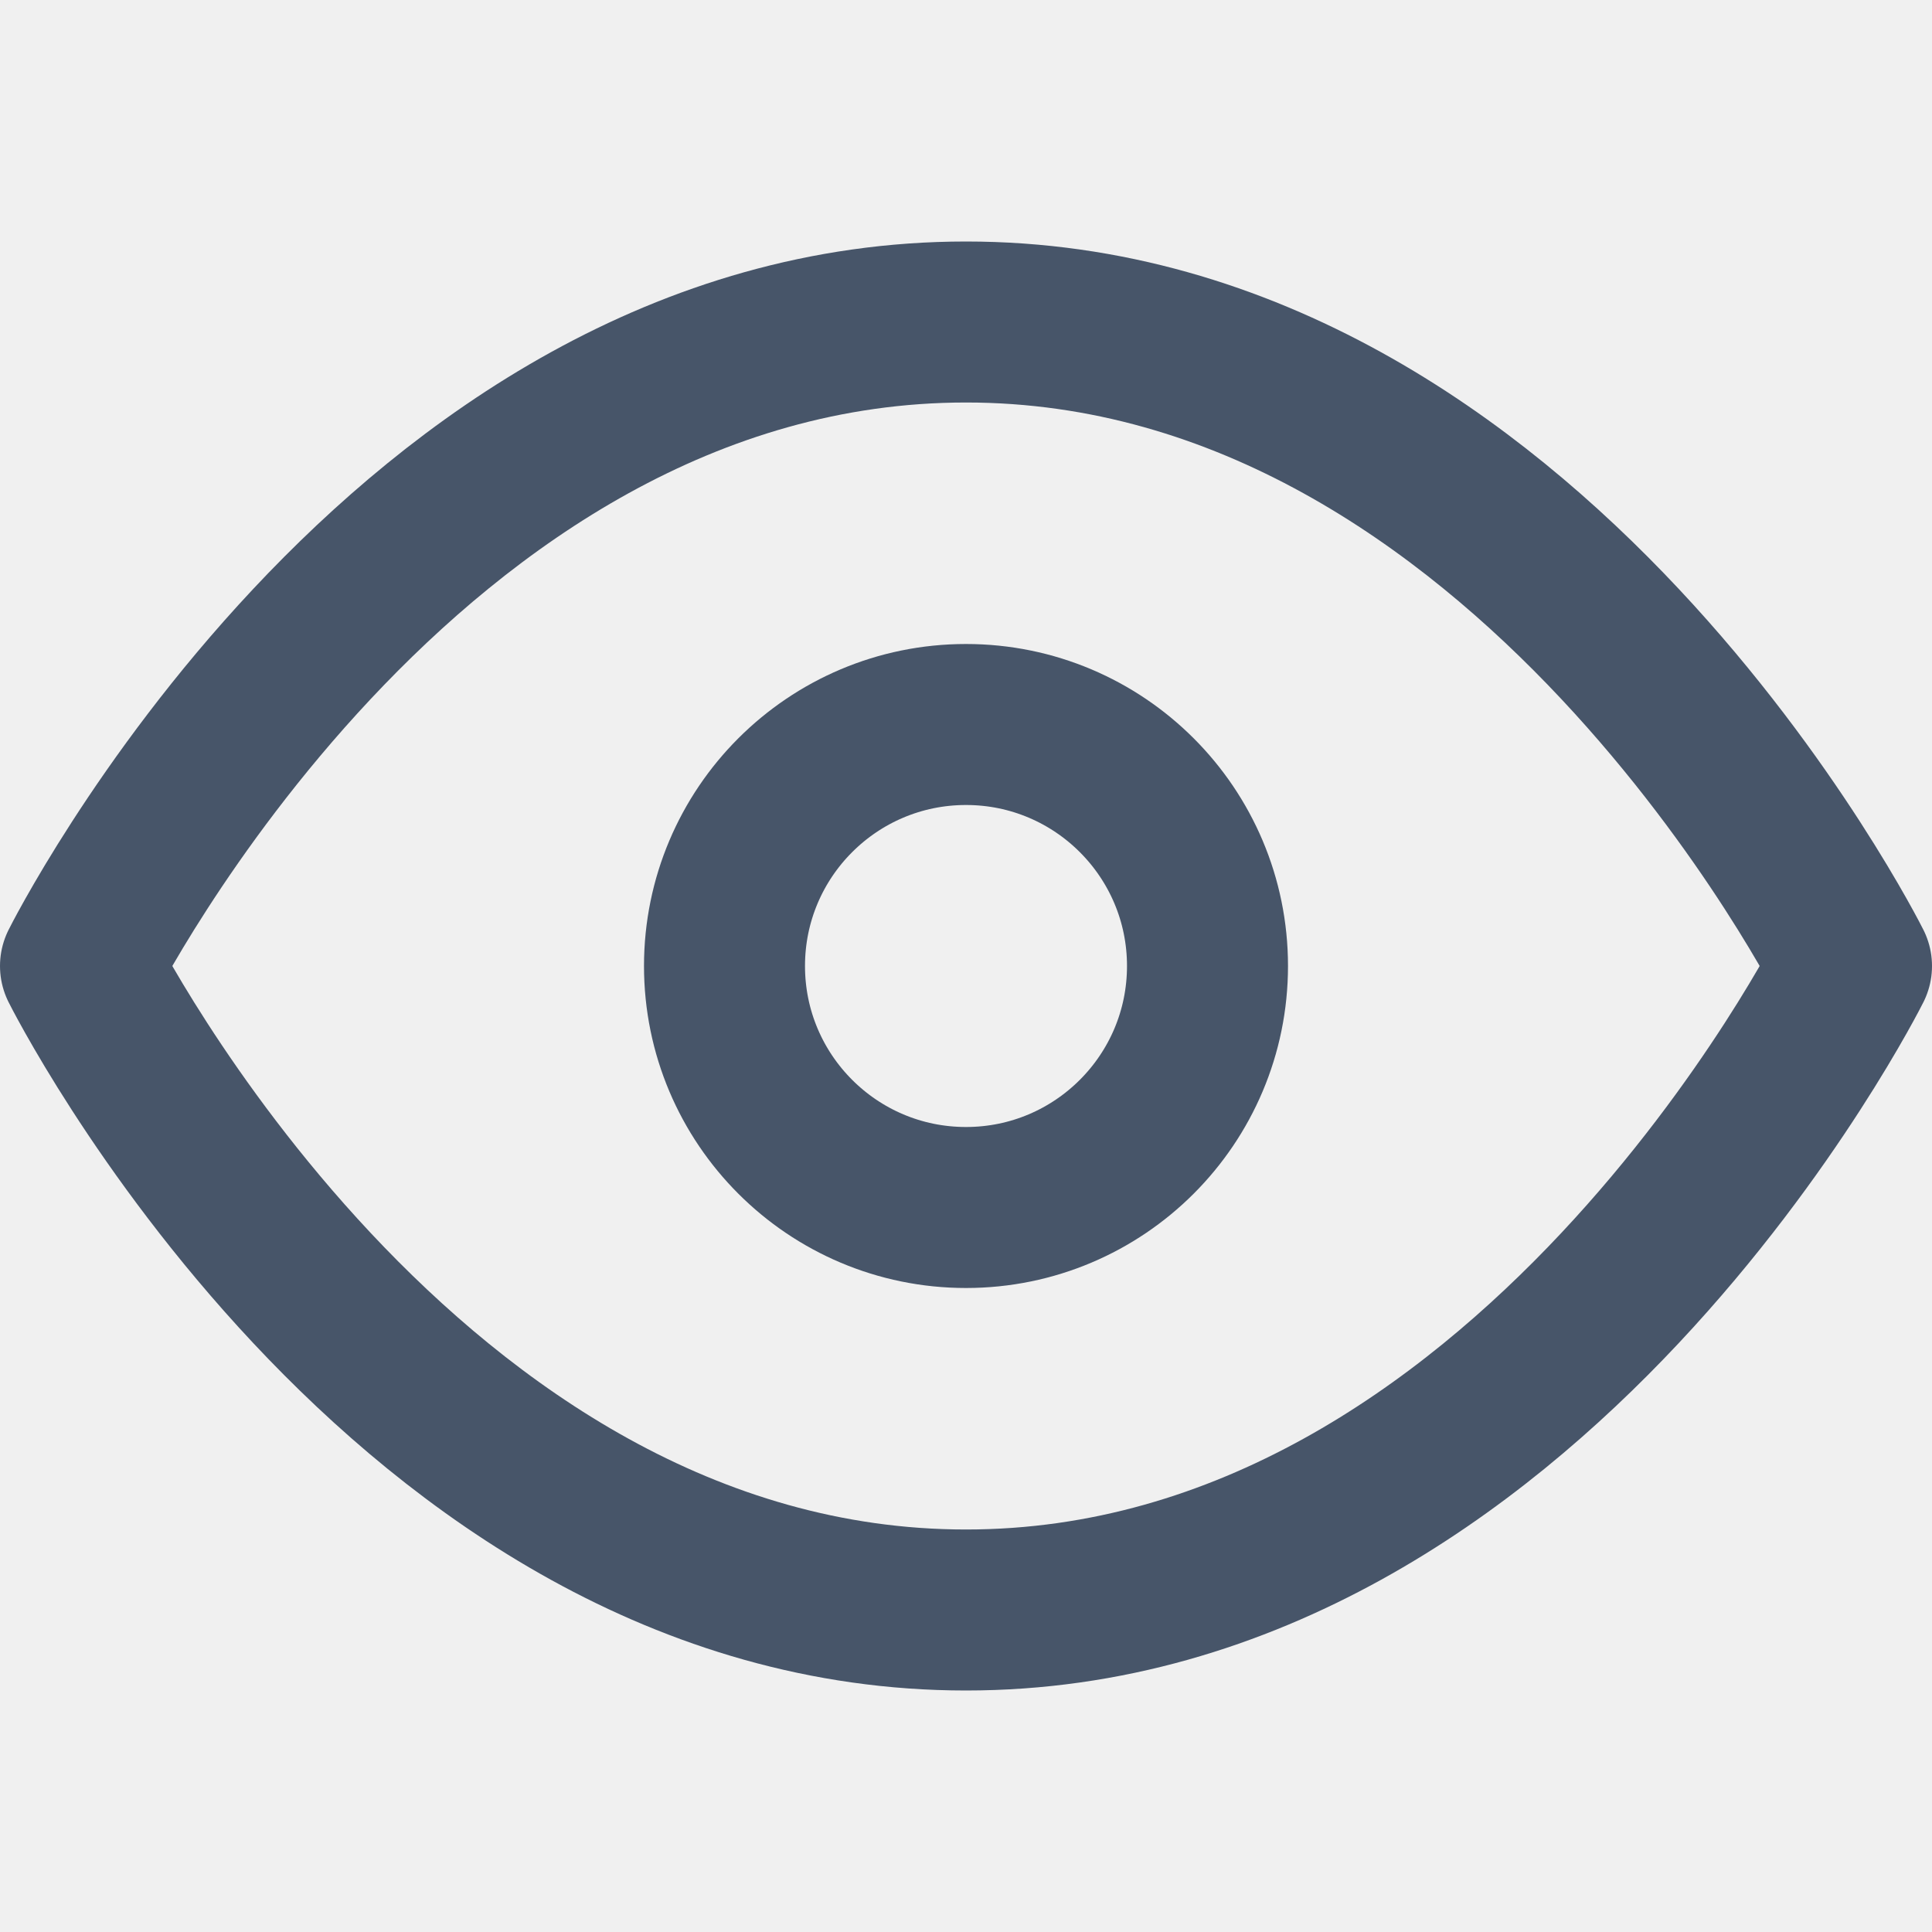
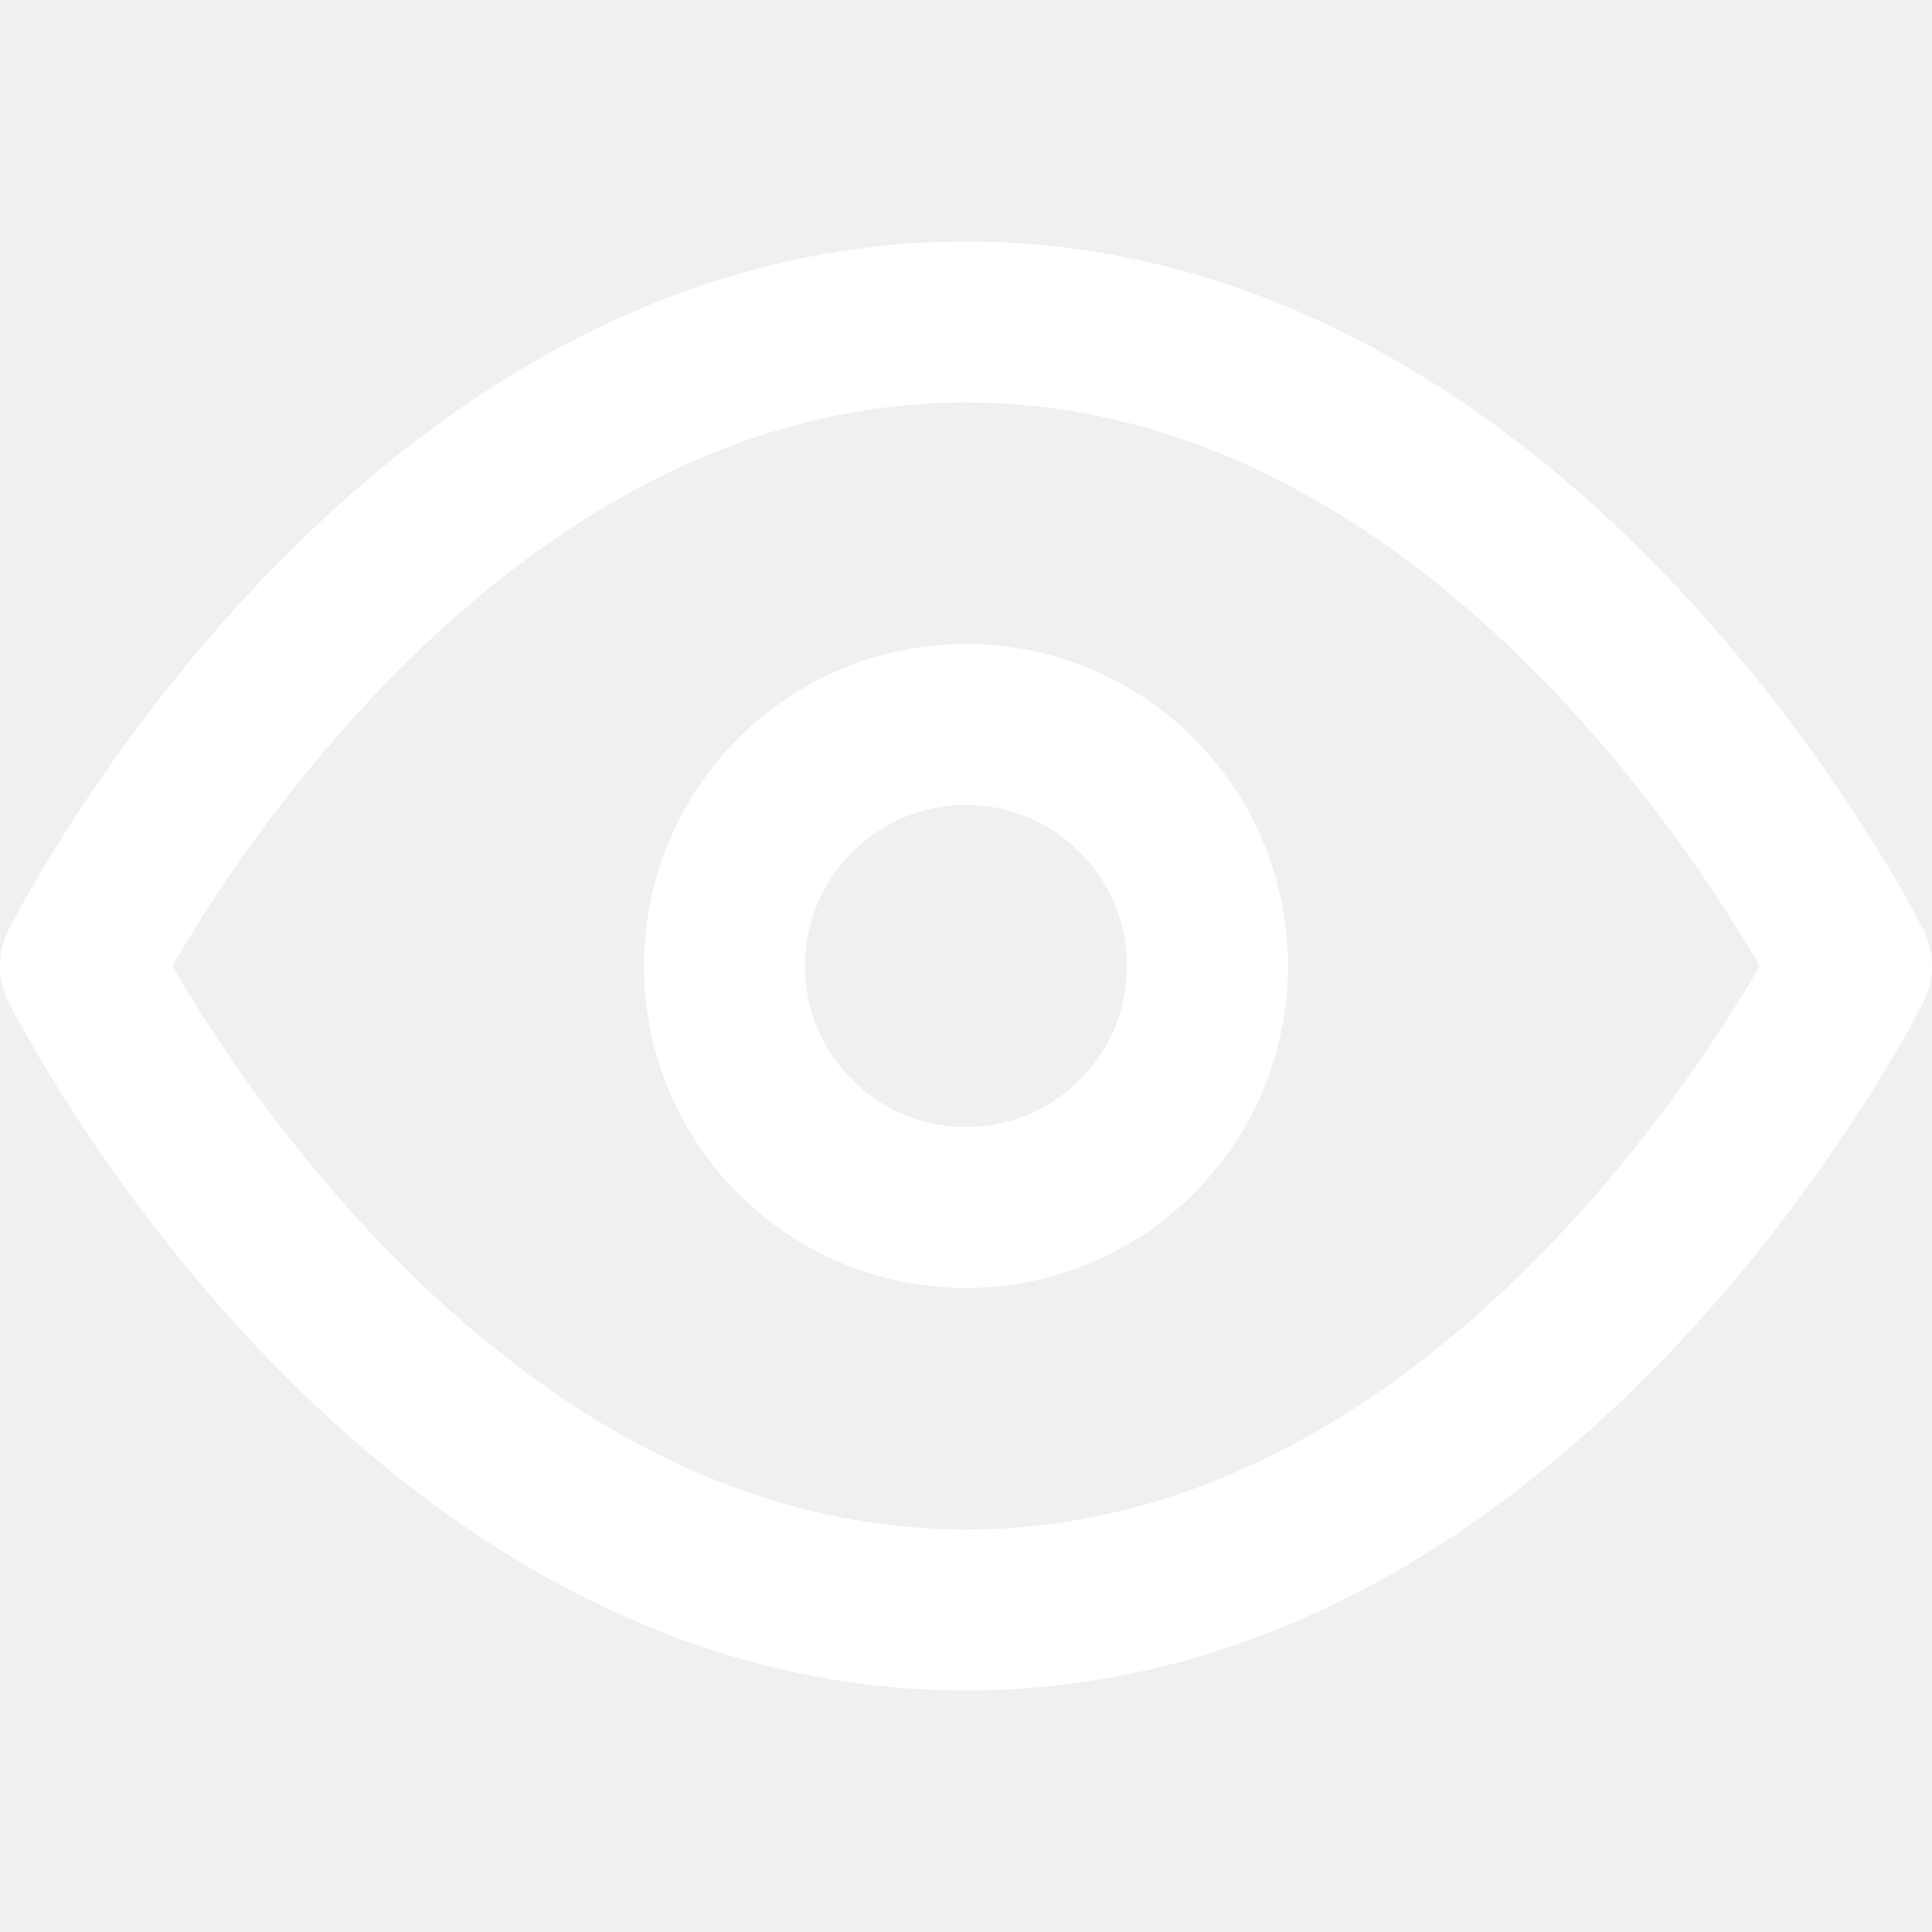
- <svg xmlns="http://www.w3.org/2000/svg" viewBox="0 0 24 24" width="24" height="24" fill="none" stroke="#475569" stroke-width="2" stroke-linecap="round" stroke-linejoin="round">
+ <svg xmlns="http://www.w3.org/2000/svg" viewBox="0 0 24 24" width="24" height="24" fill="none" stroke="#ffffff" stroke-width="2" stroke-linecap="round" stroke-linejoin="round">
  <path d="M1 12s4-8 11-8 11 8 11 8-4 8-11 8-11-8-11-8z" />
  <circle cx="12" cy="12" r="3" />
</svg>
